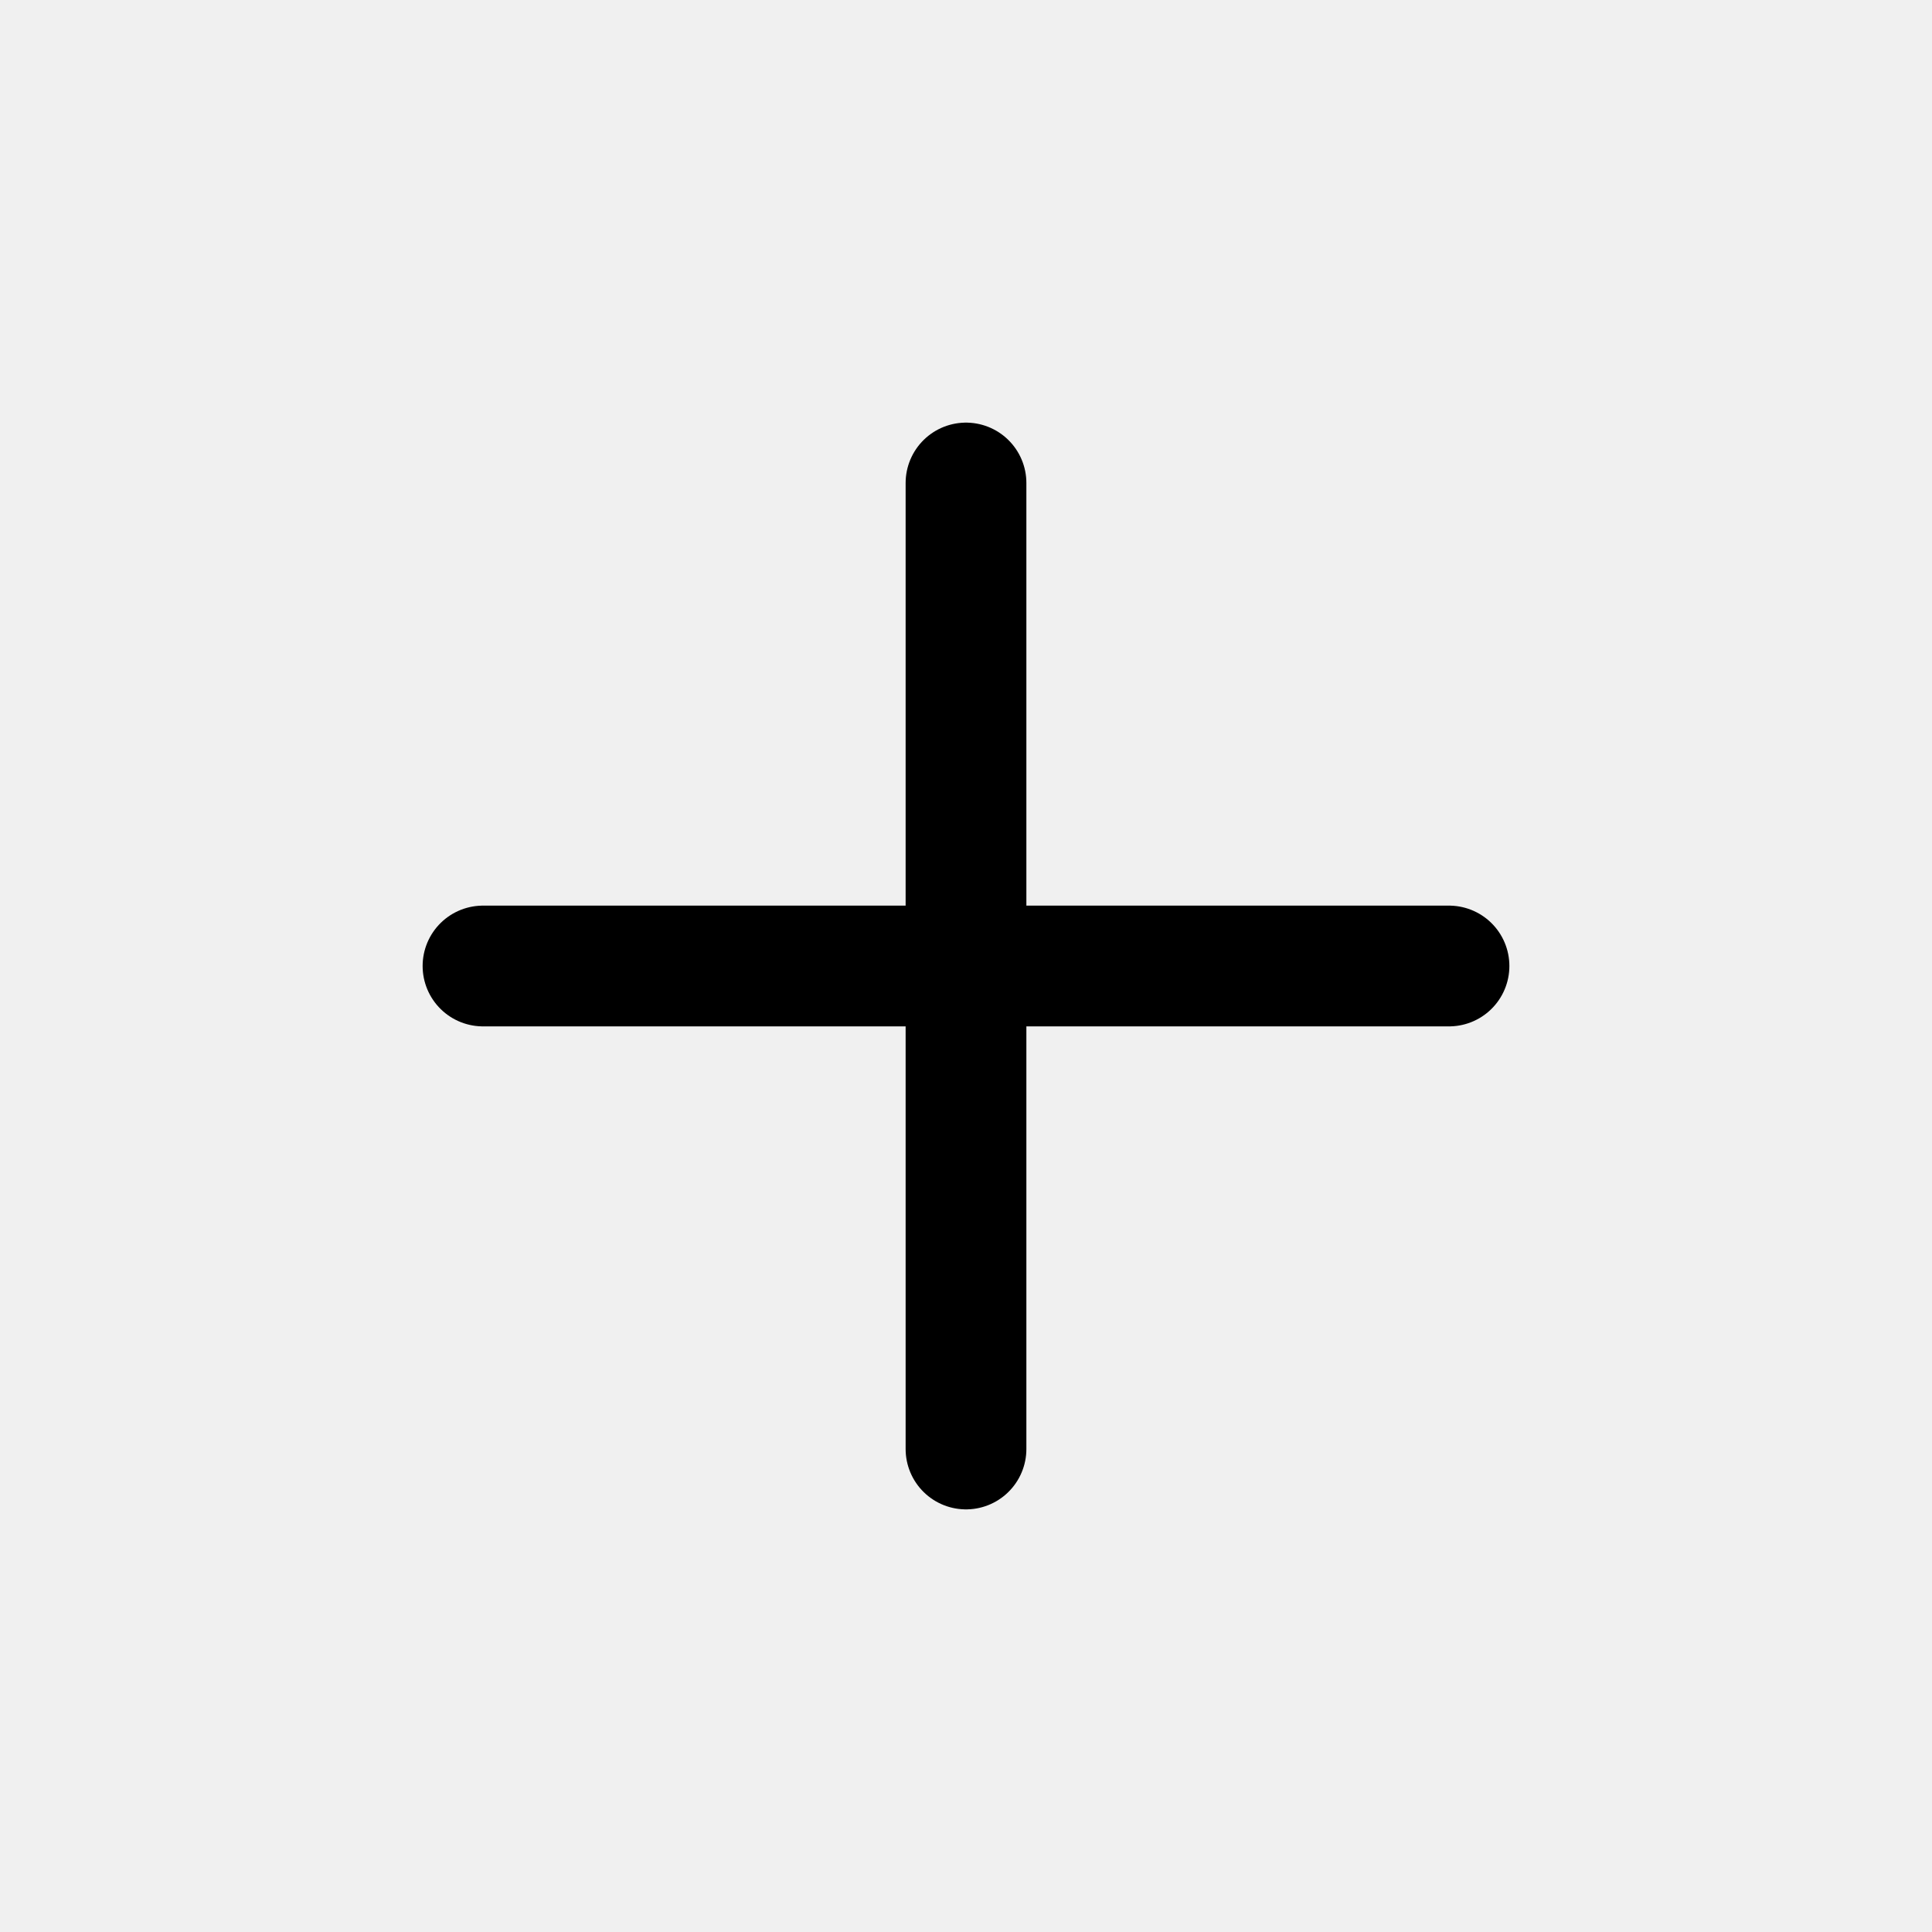
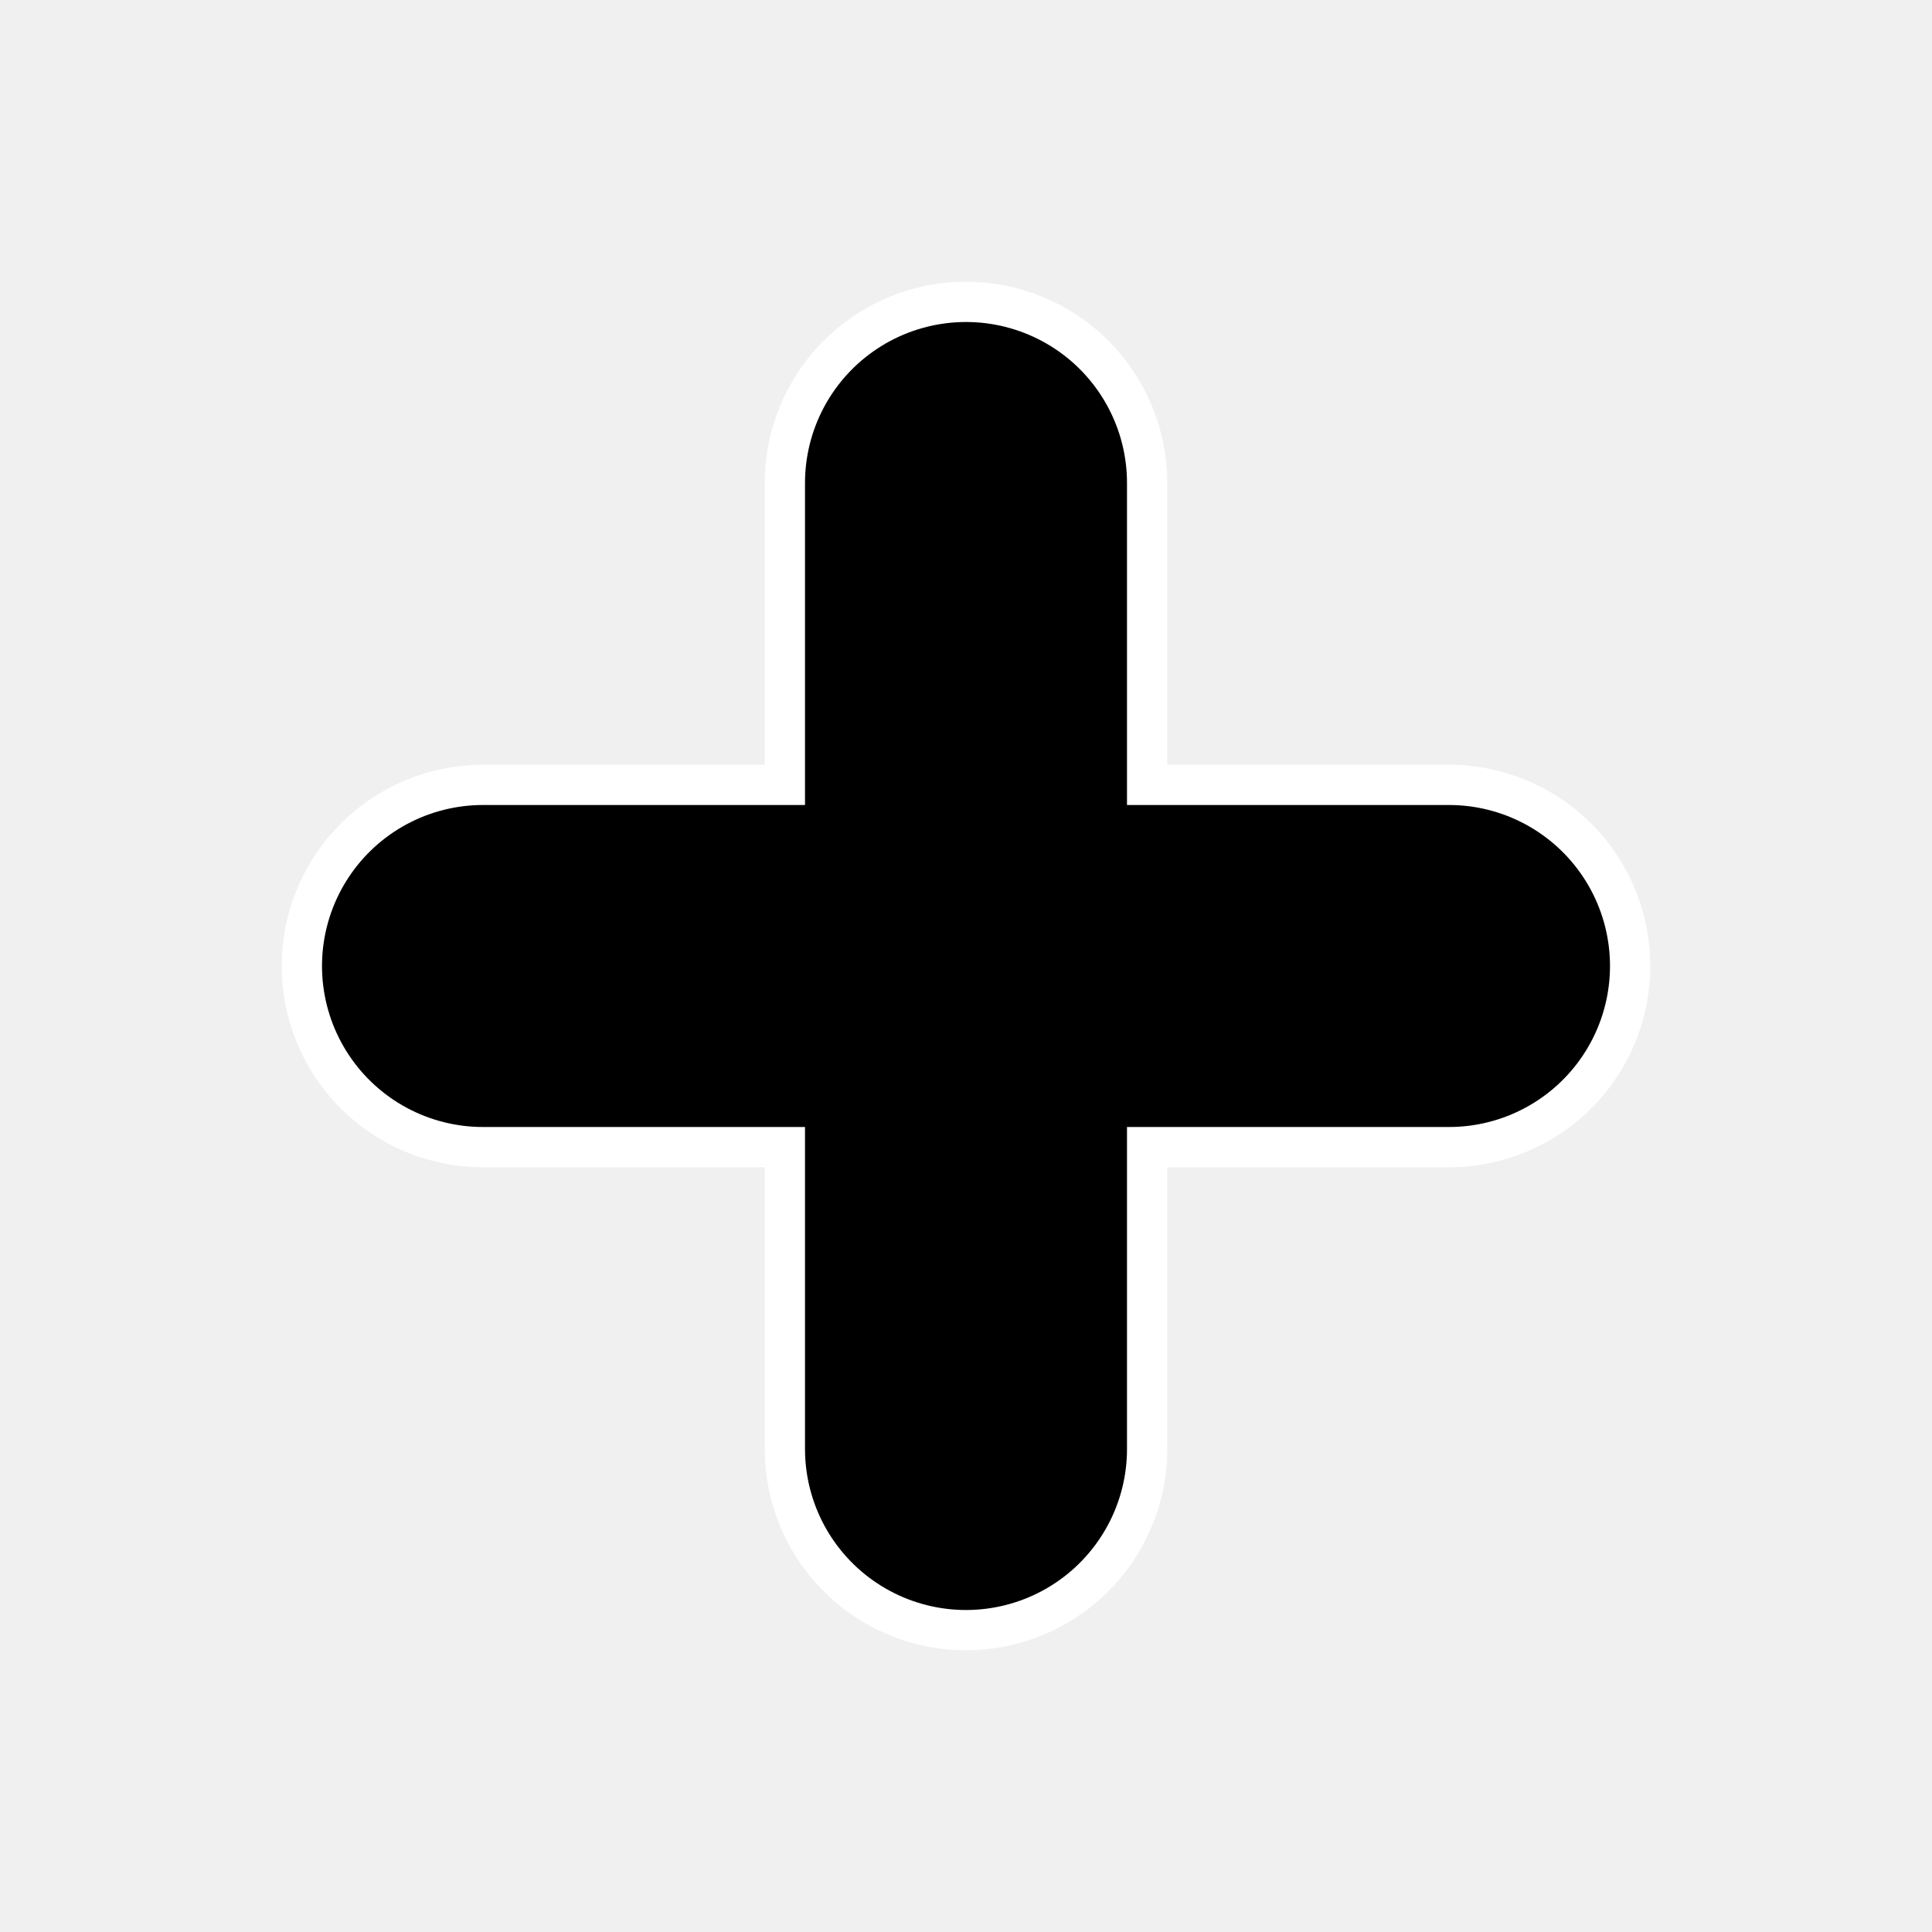
<svg xmlns="http://www.w3.org/2000/svg" width="24px" height="24px" stroke-width="1.5" viewBox="0 0 24 24" fill="none" color="#000000">
-   <path d="M6 12H12M18 12H12M12 12V6M12 12V18" stroke="#000000" stroke-width="1.5" stroke-linecap="round" stroke-linejoin="round" />
+   <path d="M 6 12 H 12 M 18 12 H 12 M 12 12 V 6 M 12 12 V 18" stroke="#ffffff" stroke-width="5" stroke-linecap="round" stroke-linejoin="round" />
+   <path d="M 6 12 H 12 M 18 12 H 12 M 12 12 V 6 M 12 12 V 18" stroke="#000000" stroke-width="4" stroke-linecap="round" stroke-linejoin="round" />
</svg>
